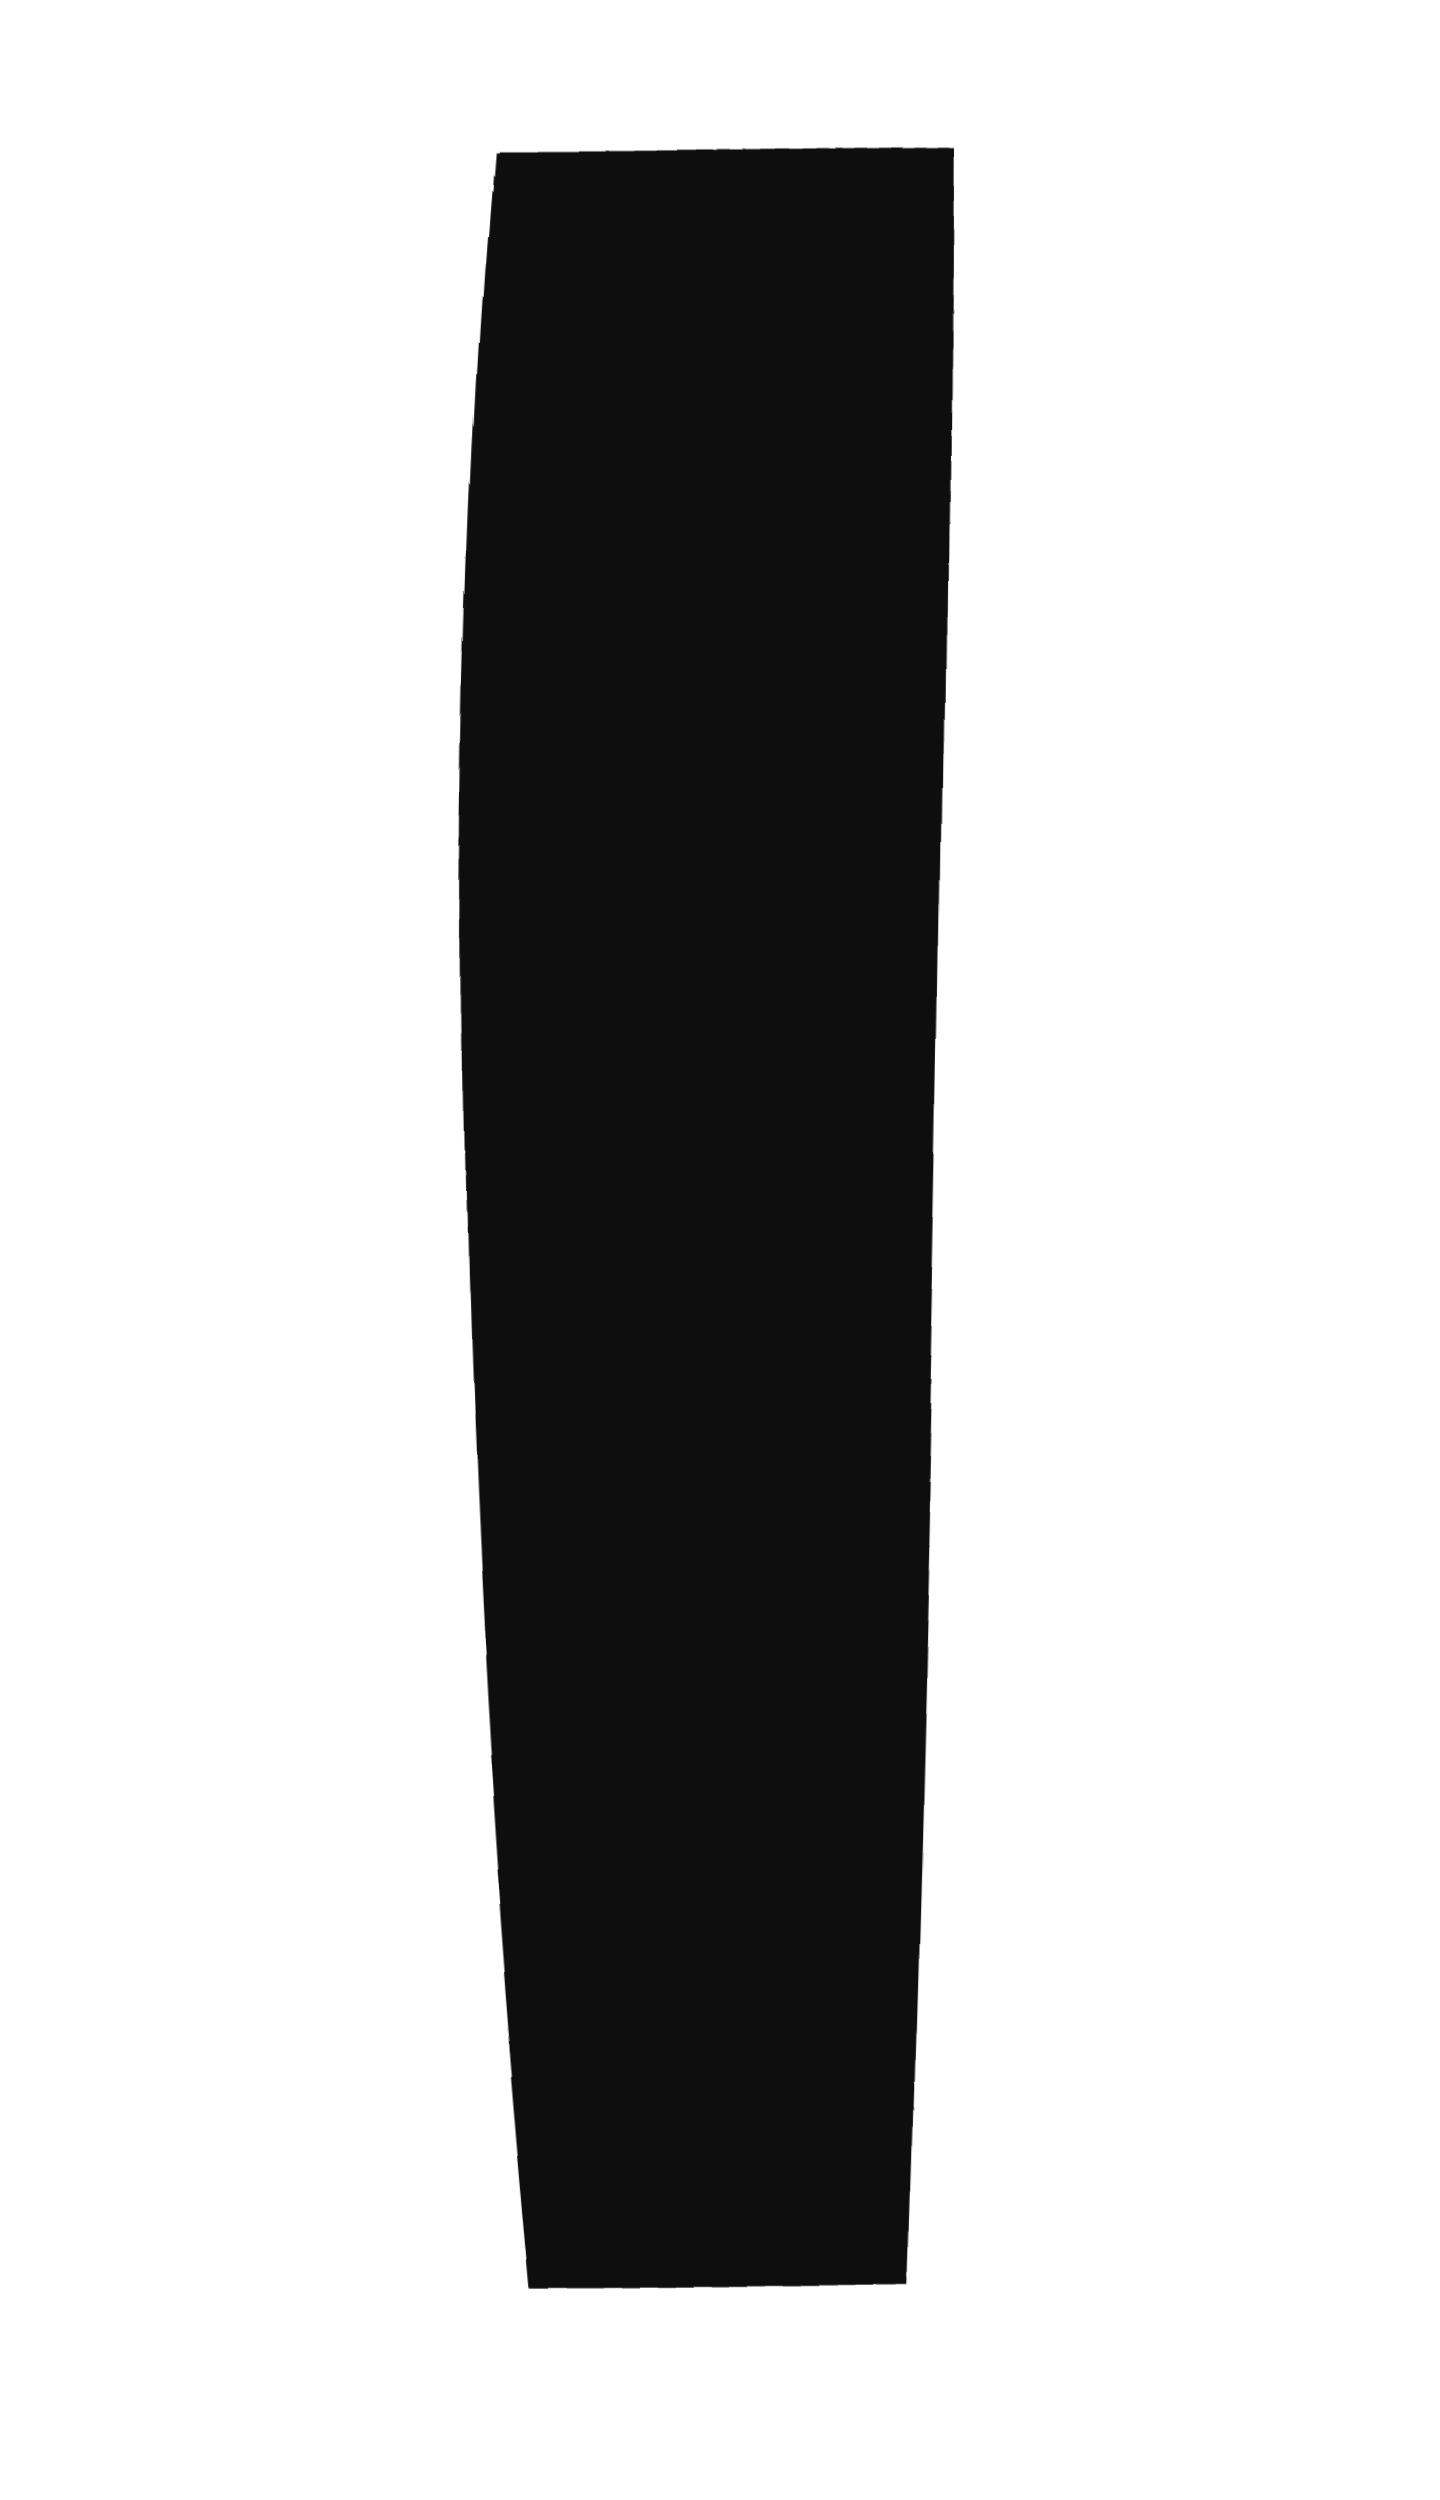
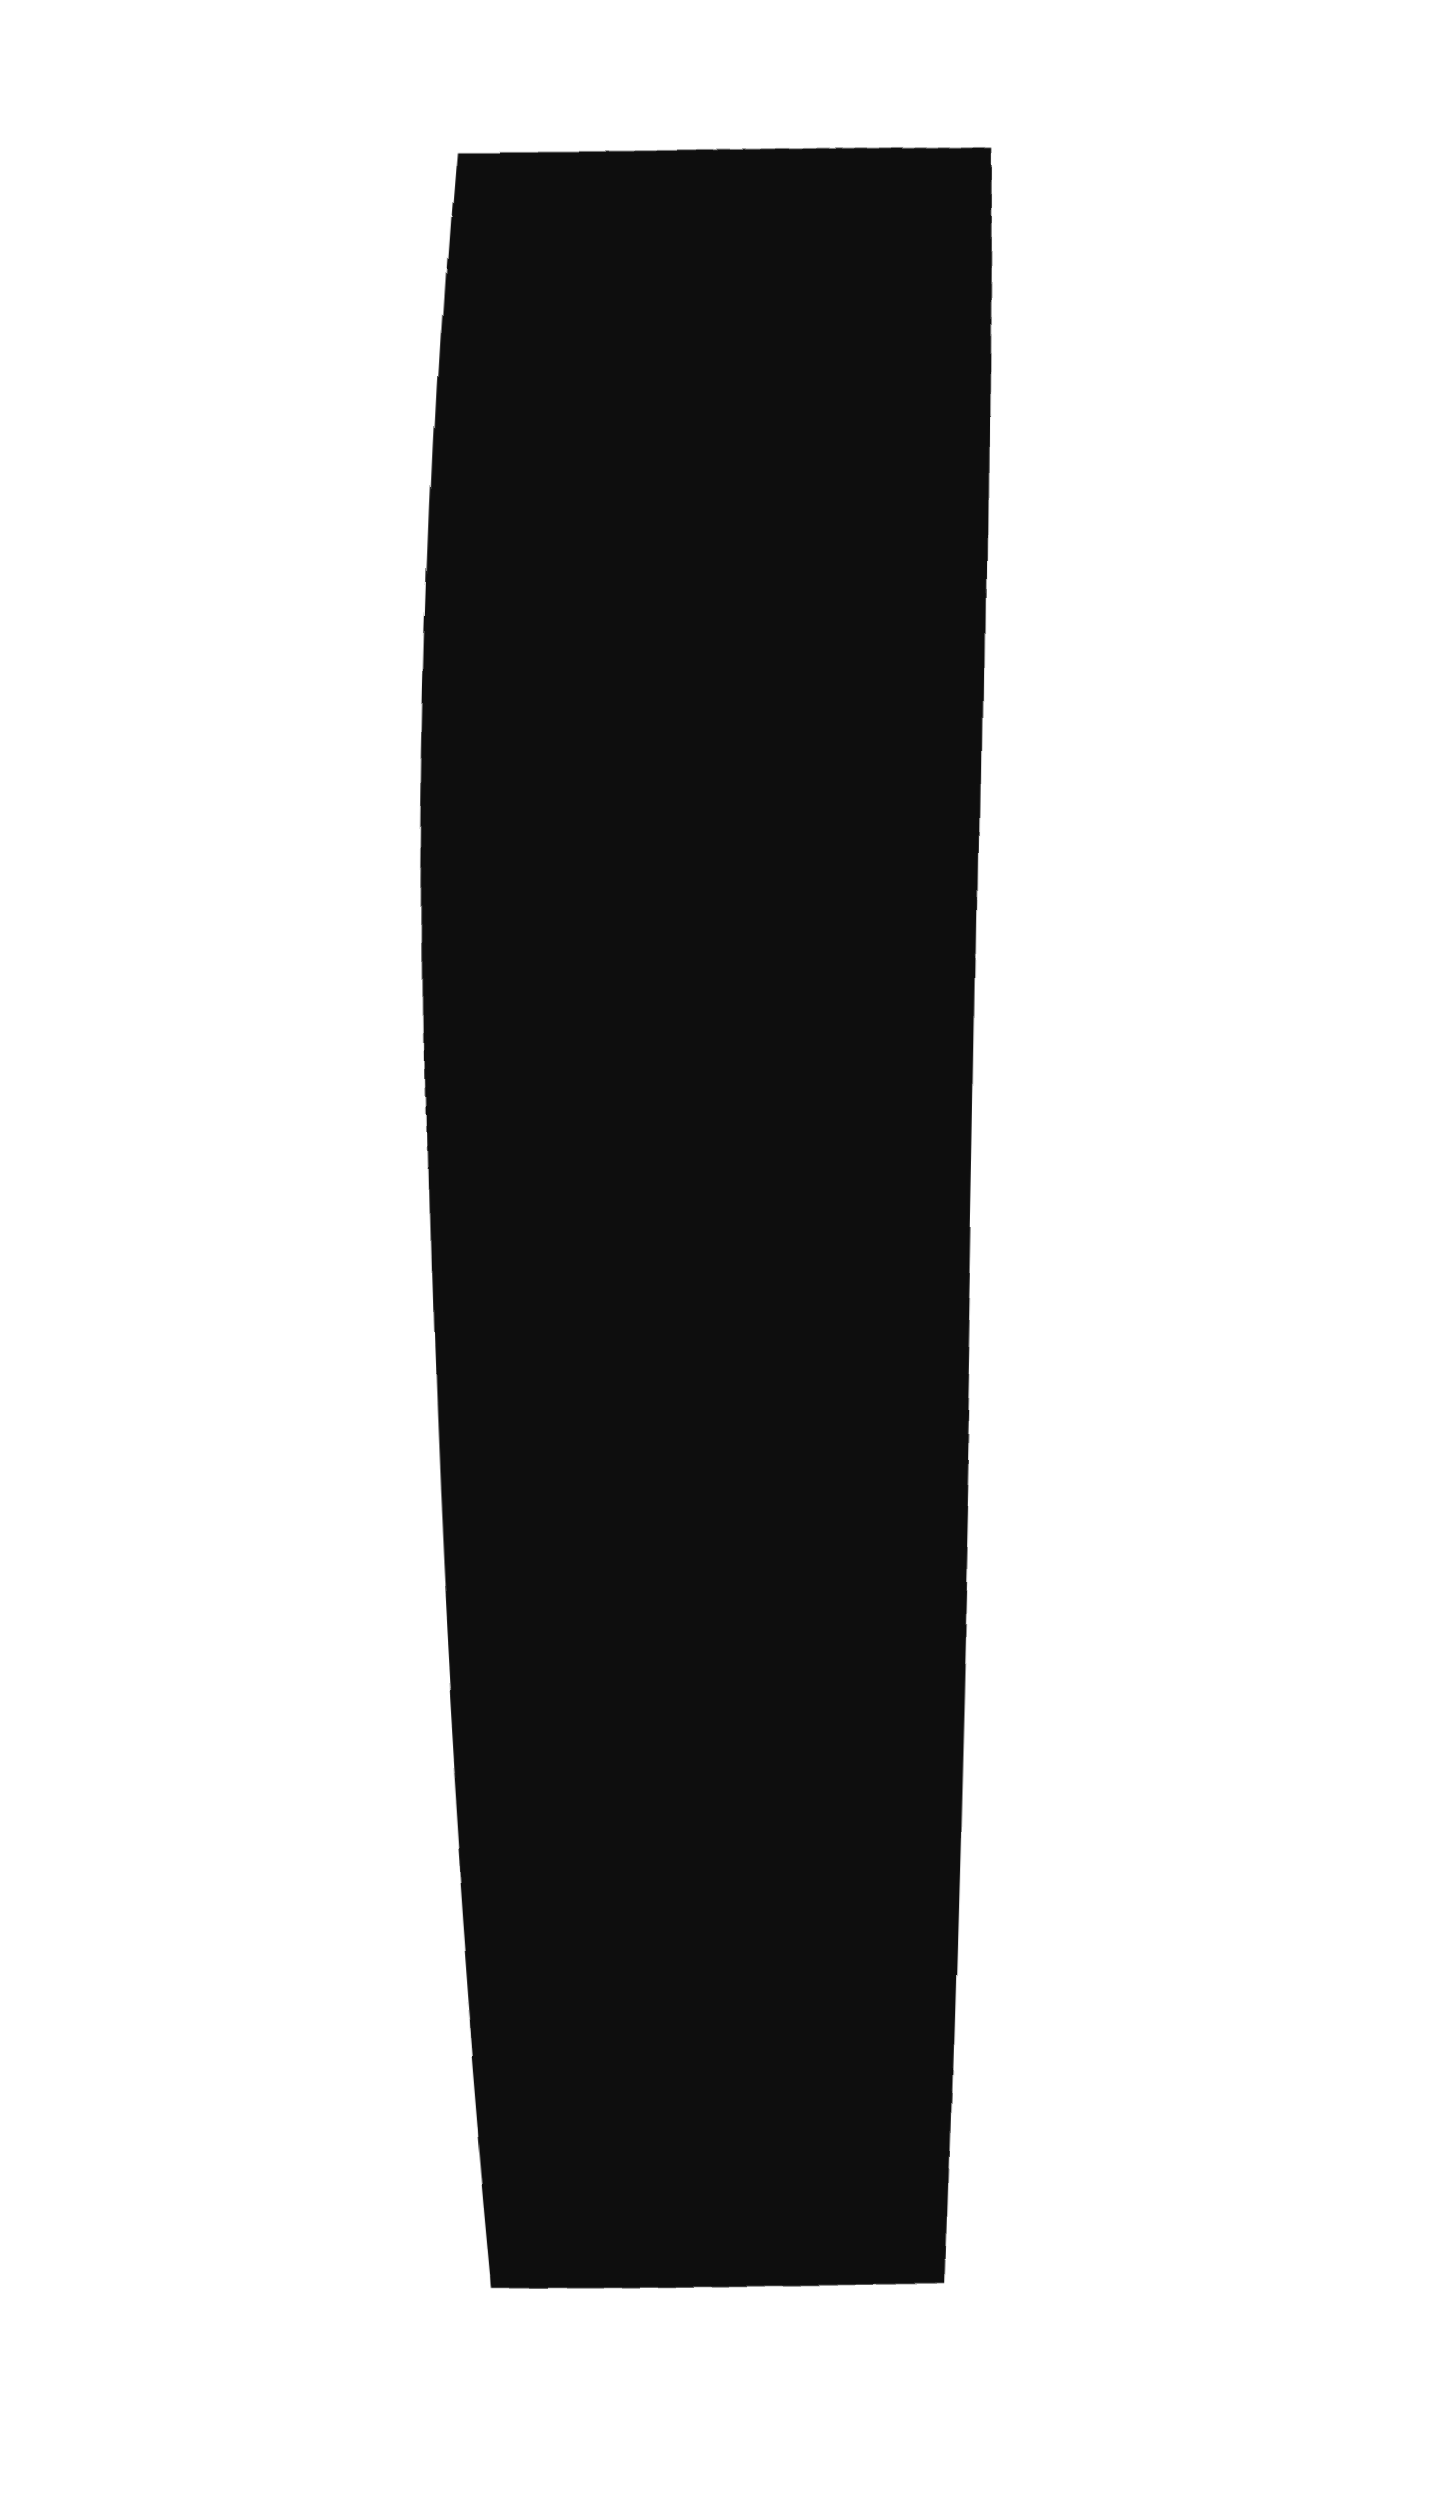
<svg xmlns="http://www.w3.org/2000/svg" viewBox="0 0 38 66" width="38" height="66">
  <defs>
    <filter id="ink" x="-40%" y="-40%" width="180%" height="180%">
      <feTurbulence type="fractalNoise" baseFrequency="0.03" numOctaves="1" seed="21" result="n" />
      <feDisplacementMap in="SourceGraphic" in2="n" scale="2.2" xChannelSelector="R" yChannelSelector="G" />
    </filter>
  </defs>
  <g filter="url(#ink)">
-     <path d="M13 4 Q11 28 14 60 L24 60 Q25 28 25 4 Z" fill="#0e0e0e" />
+     <path d="M12 4 Q10 28 13 60 L25 60 Q26 28 26 4 Z" fill="#0e0e0e" />
  </g>
</svg>
